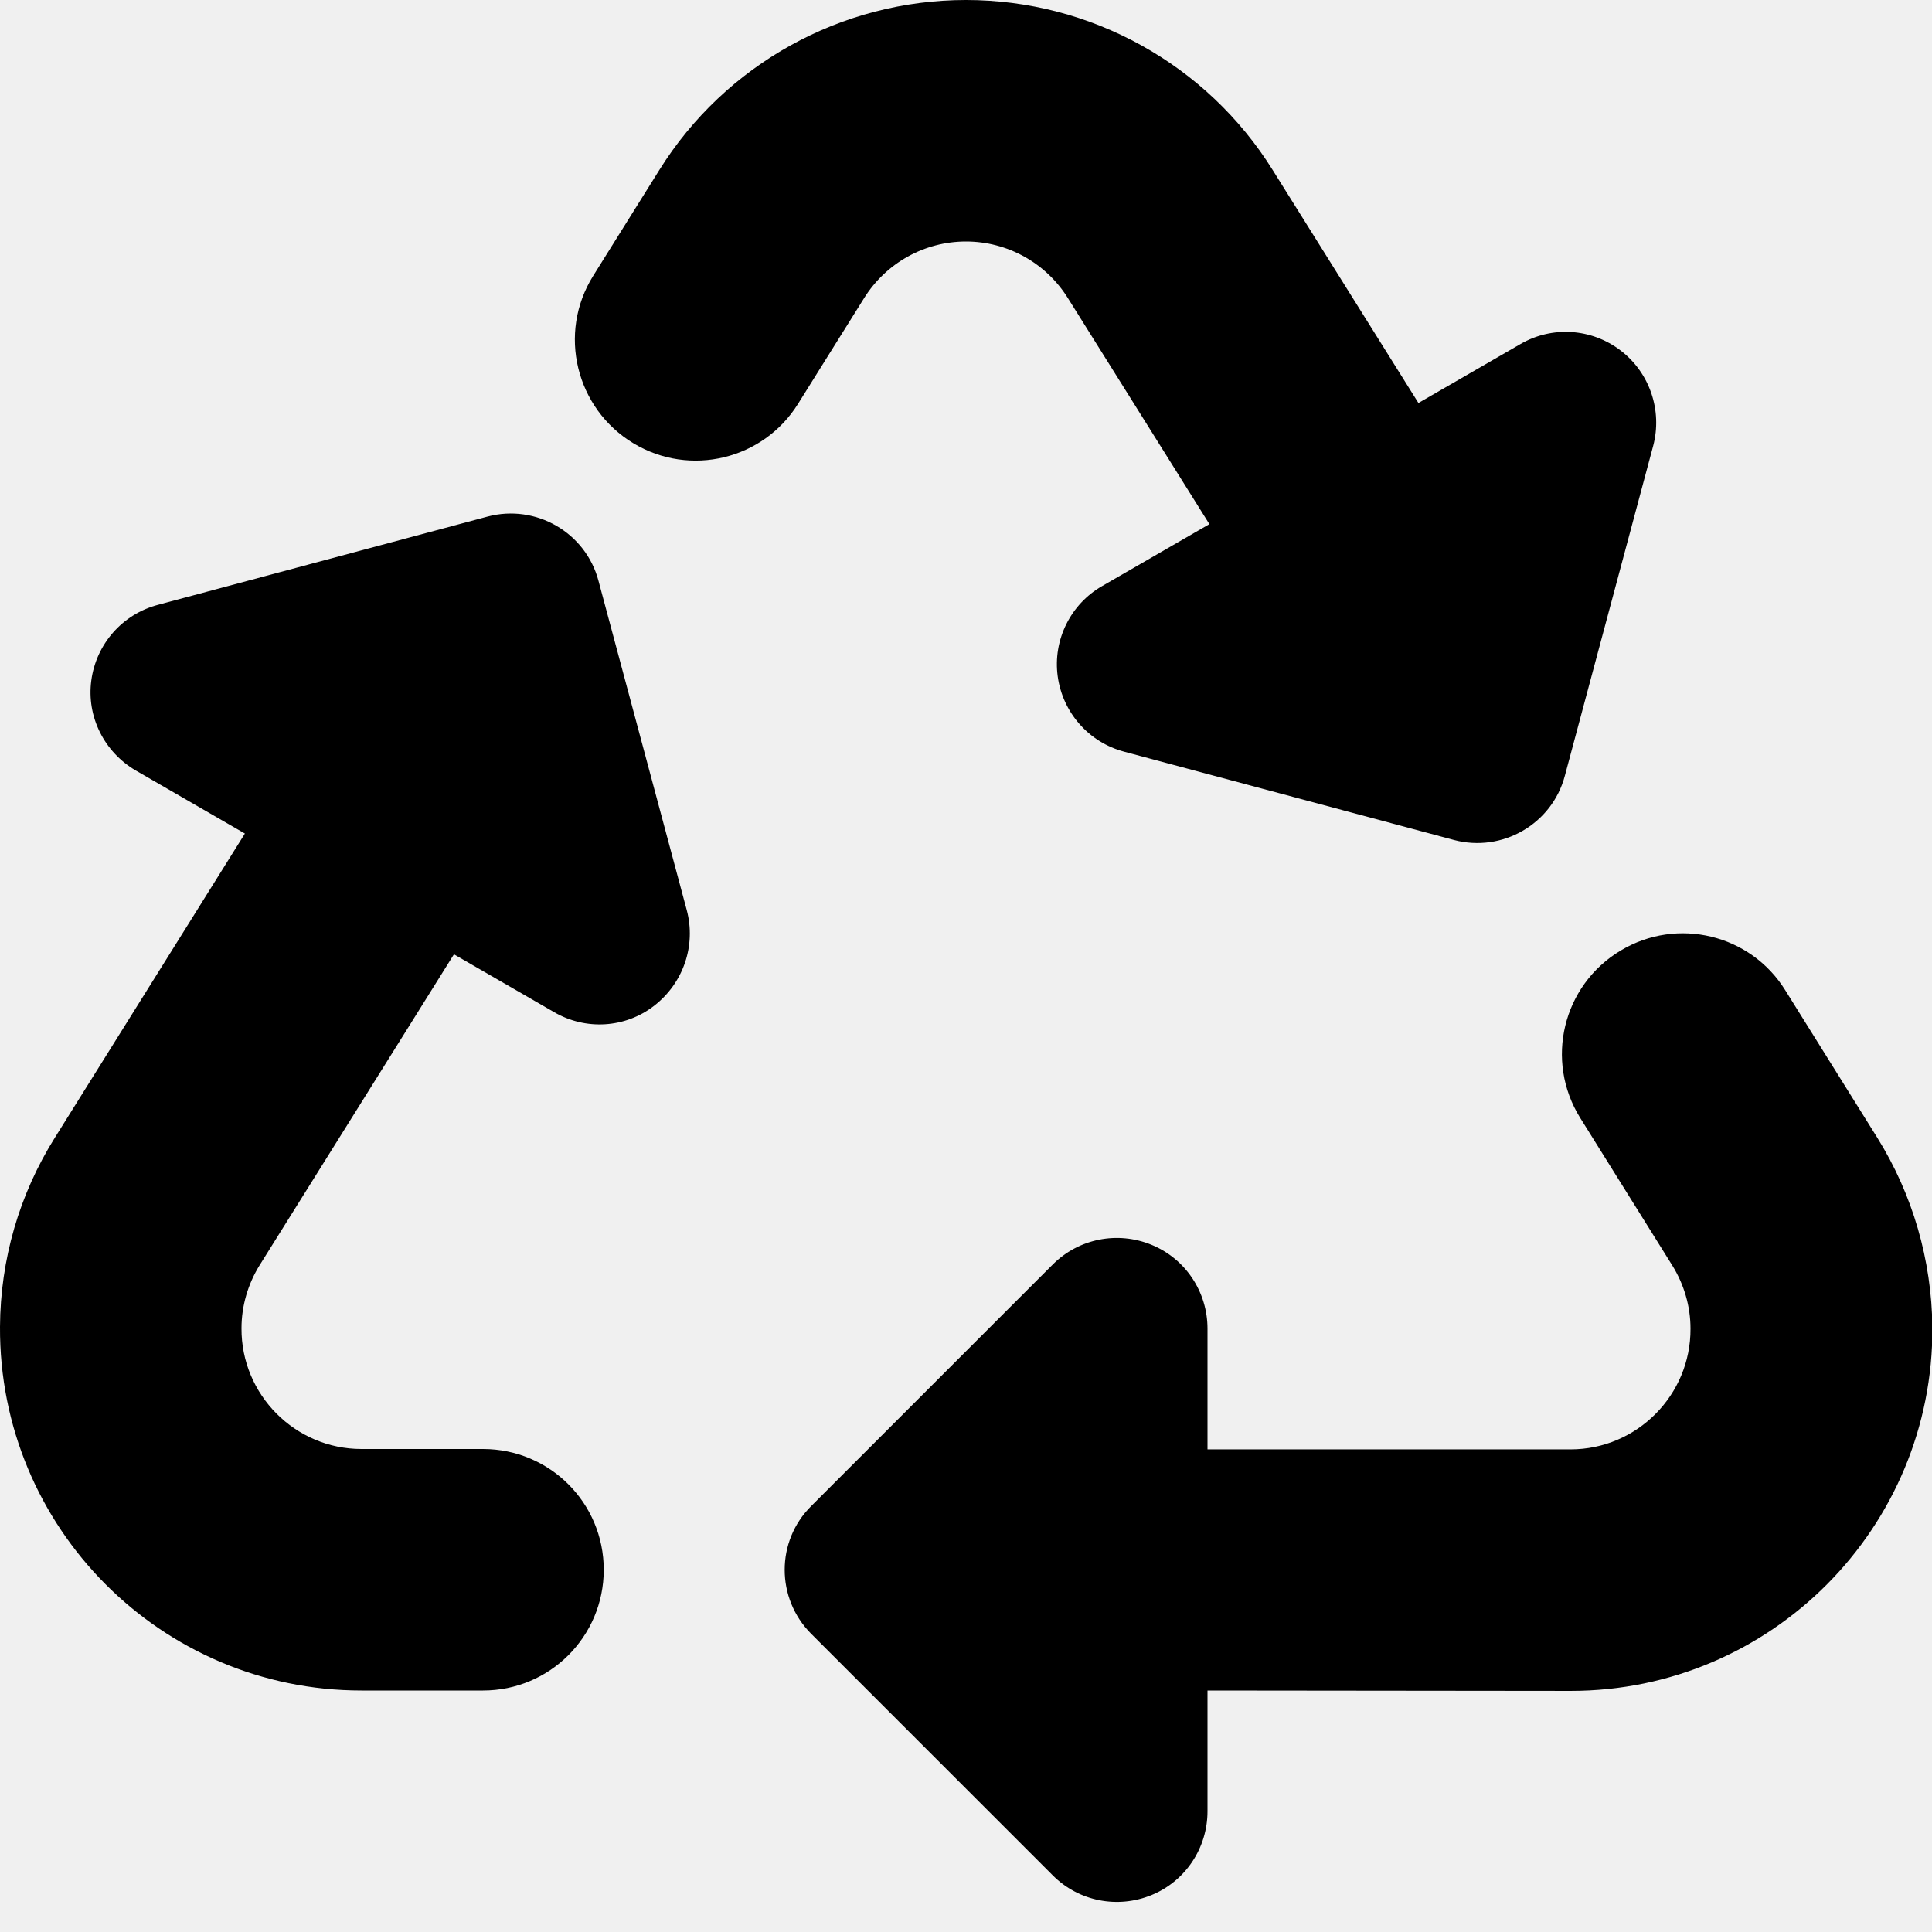
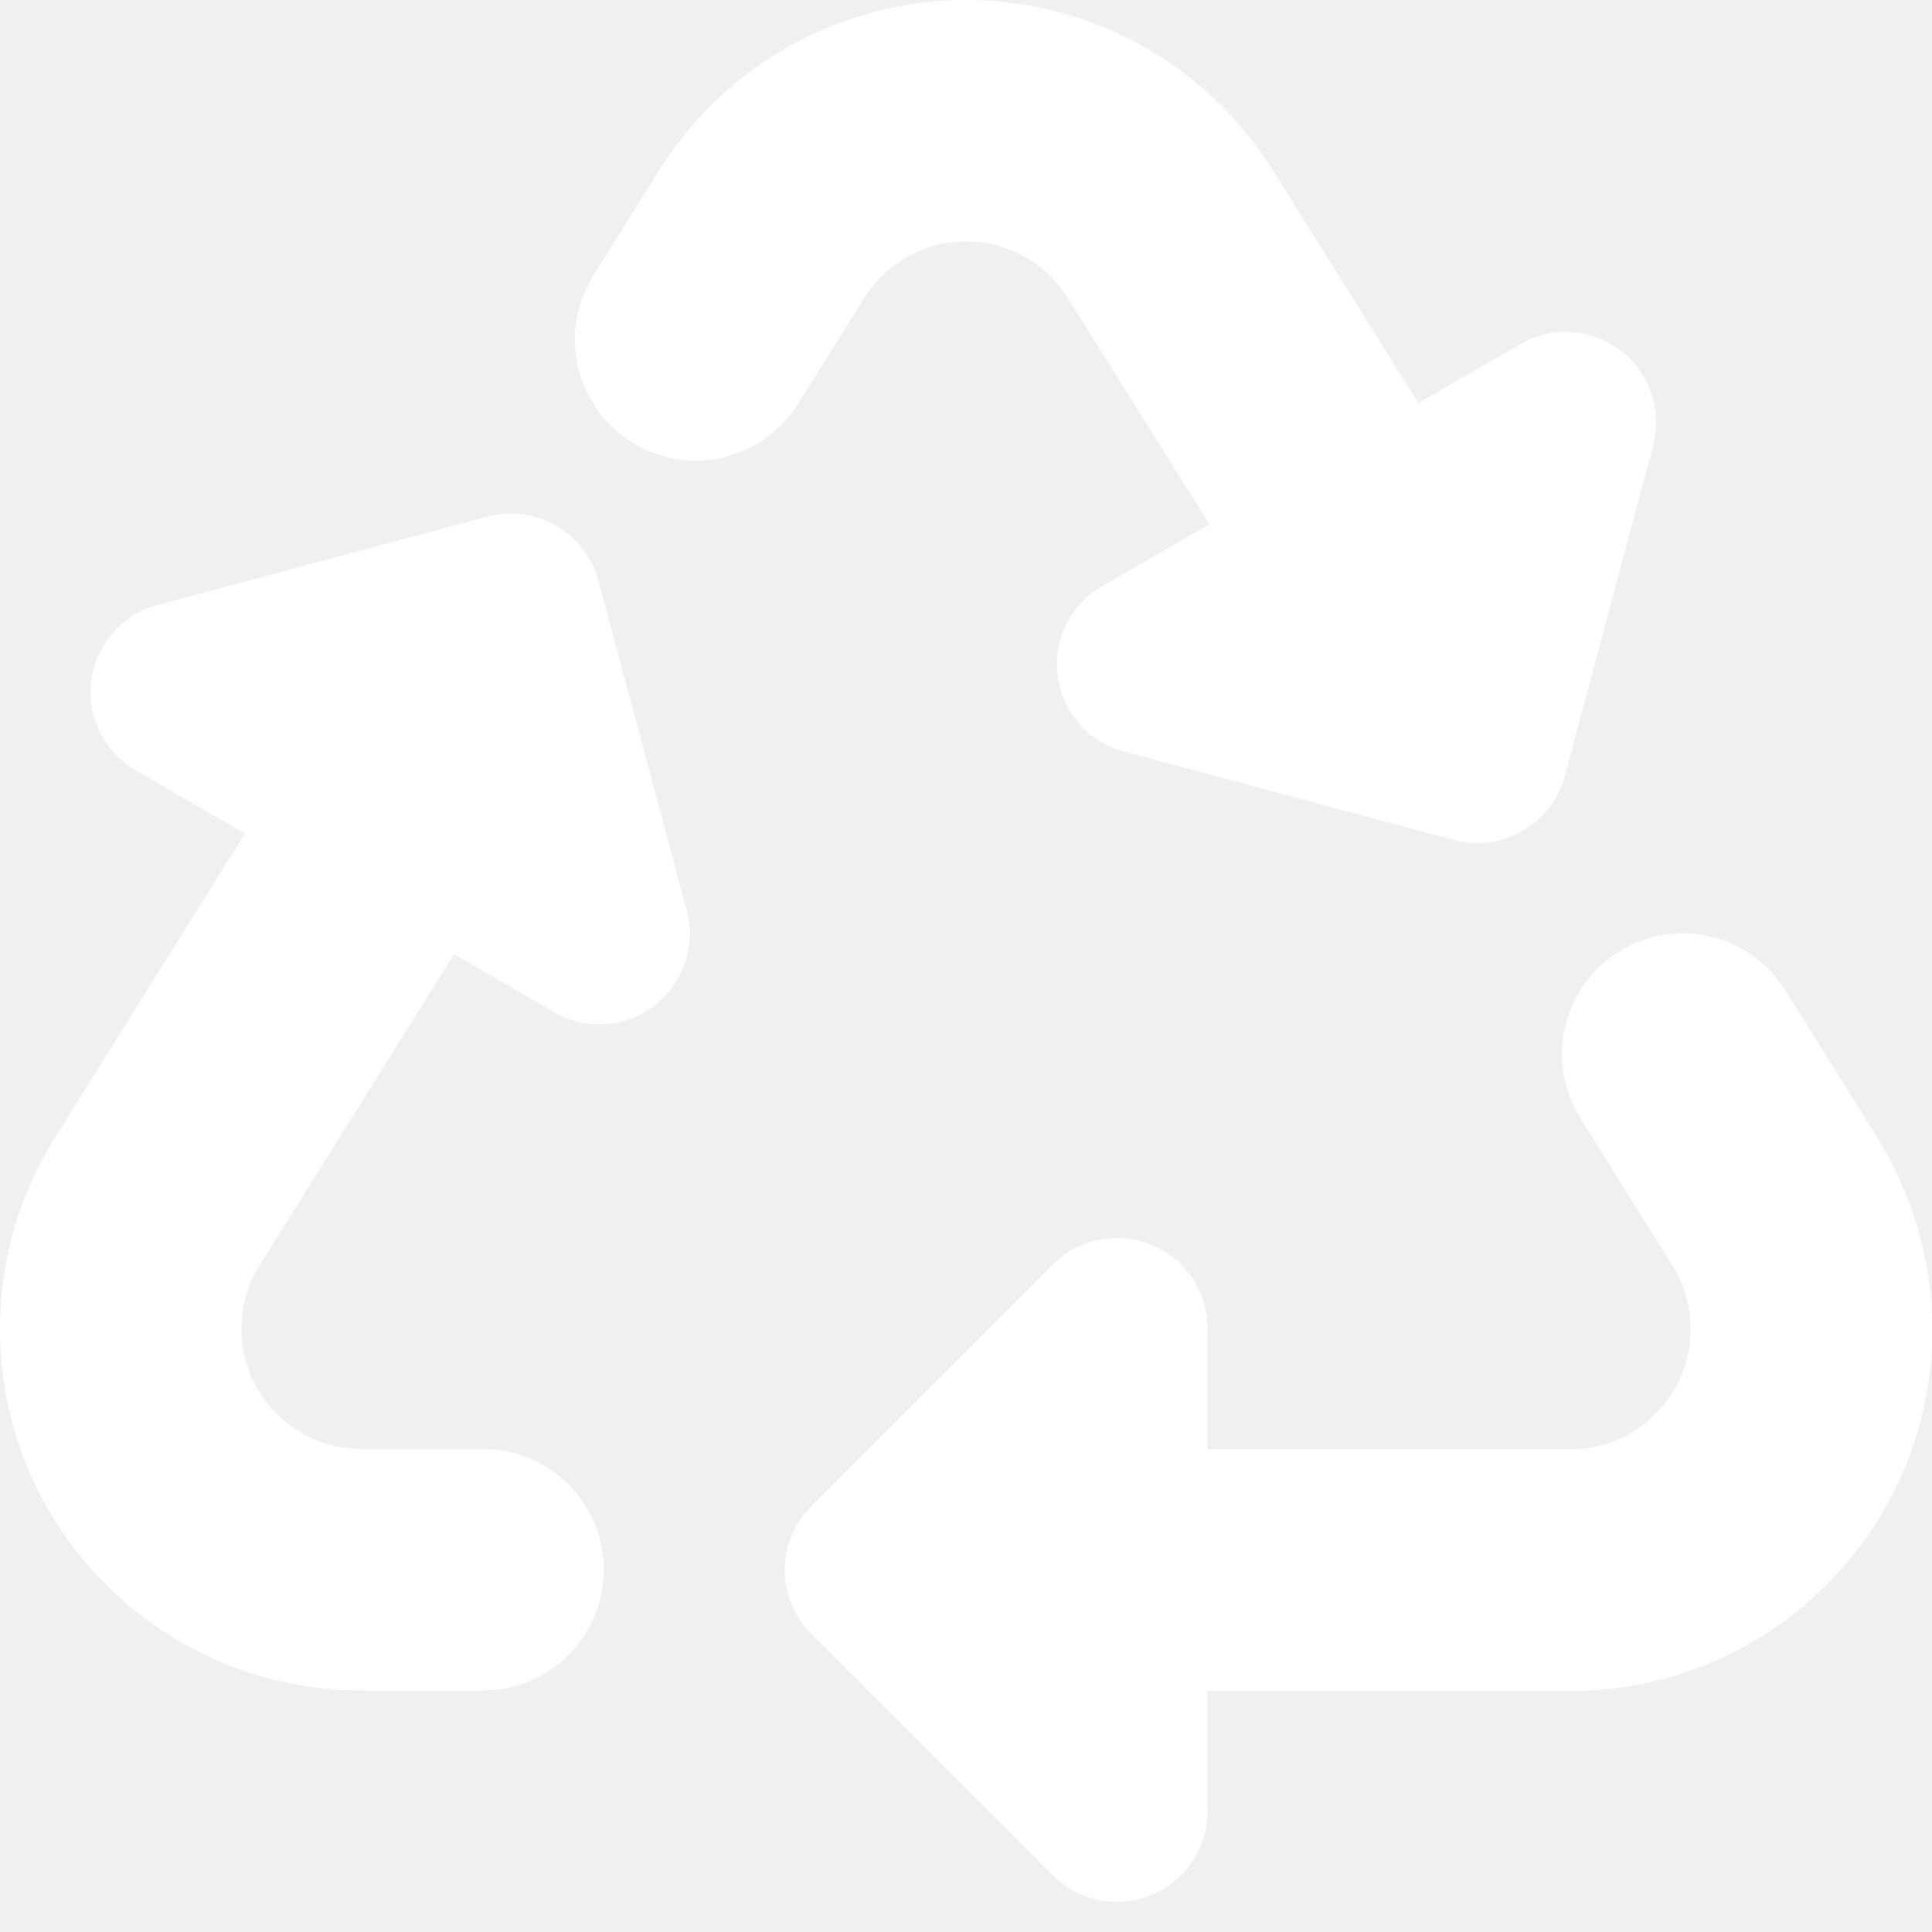
<svg xmlns="http://www.w3.org/2000/svg" viewBox="0 0 512 512">
-   <path d="M174.7 45.1C192.2 17 223 0 256 0s63.8 17 81.3 45.1l38.6 61.7 27-15.6c8.4-4.9 18.9-4.2 26.6 1.7s11.1 15.9 8.6 25.3l-23.4 87.4c-3.4 12.8-16.6 20.4-29.4 17l-87.4-23.4c-9.4-2.5-16.3-10.4-17.6-20s3.4-19.1 11.8-23.9l28.4-16.4L283 79c-5.8-9.3-16-15-27-15s-21.2 5.7-27 15l-17.5 28c-9.2 14.8-28.6 19.5-43.6 10.5c-15.3-9.2-20.2-29.2-10.7-44.4l17.5-28zM429.5 251.9c15-9 34.4-4.3 43.6 10.5l24.4 39.1c9.4 15.1 14.4 32.4 14.6 50.2c.3 53.1-42.7 96.4-95.8 96.4L320 448v32c0 9.7-5.8 18.5-14.8 22.2s-19.3 1.7-26.2-5.2l-64-64c-9.4-9.4-9.4-24.6 0-33.9l64-64c6.9-6.9 17.2-8.9 26.2-5.2s14.8 12.5 14.8 22.2v32l96.2 0c17.6 0 31.9-14.4 31.8-32c0-5.9-1.7-11.7-4.8-16.7l-24.4-39.1c-9.5-15.2-4.7-35.2 10.7-44.4zm-364.6-31L36 204.2c-8.4-4.9-13.1-14.3-11.8-23.9s8.2-17.5 17.6-20l87.4-23.4c12.8-3.4 26 4.2 29.4 17L182 241.2c2.5 9.4-.9 19.3-8.6 25.3s-18.2 6.6-26.6 1.7l-26.5-15.3L68.8 335.3c-3.1 5-4.8 10.8-4.8 16.7c-.1 17.6 14.2 32 31.8 32l32.2 0c17.7 0 32 14.3 32 32s-14.3 32-32 32l-32.2 0C42.7 448-.3 404.8 0 351.6c.1-17.8 5.1-35.1 14.6-50.2l50.3-80.5z" />
+   <path d="M174.7 45.1C192.2 17 223 0 256 0s63.8 17 81.3 45.1l38.6 61.7 27-15.6c8.4-4.9 18.9-4.2 26.6 1.7s11.1 15.9 8.6 25.3l-23.4 87.4c-3.4 12.8-16.6 20.4-29.4 17l-87.4-23.4c-9.4-2.5-16.3-10.4-17.6-20s3.4-19.1 11.8-23.9l28.4-16.4L283 79c-5.8-9.3-16-15-27-15s-21.2 5.7-27 15l-17.5 28c-9.2 14.8-28.6 19.5-43.6 10.5c-15.3-9.2-20.2-29.2-10.7-44.4l17.5-28zM429.5 251.9c15-9 34.4-4.3 43.6 10.5l24.4 39.1c9.4 15.1 14.4 32.4 14.6 50.2c.3 53.1-42.7 96.4-95.8 96.4L320 448v32c0 9.7-5.8 18.5-14.8 22.2s-19.3 1.7-26.2-5.2l-64-64c-9.4-9.4-9.4-24.6 0-33.9l64-64c6.9-6.9 17.2-8.9 26.2-5.2s14.8 12.5 14.8 22.2v32l96.2 0c17.6 0 31.9-14.4 31.8-32c0-5.9-1.7-11.7-4.8-16.7l-24.4-39.1c-9.5-15.2-4.7-35.2 10.7-44.4zm-364.6-31L36 204.2c-8.4-4.9-13.1-14.3-11.8-23.9s8.2-17.5 17.6-20l87.4-23.4c12.8-3.4 26 4.2 29.4 17L182 241.2c2.5 9.4-.9 19.3-8.6 25.3s-18.2 6.6-26.6 1.7l-26.5-15.3L68.8 335.3c-3.1 5-4.8 10.8-4.8 16.7c-.1 17.6 14.2 32 31.8 32l32.2 0c17.7 0 32 14.3 32 32s-14.3 32-32 32l-32.2 0C42.7 448-.3 404.8 0 351.6c.1-17.8 5.1-35.1 14.6-50.2l50.3-80.5z" fill="#fff" />
</svg>
